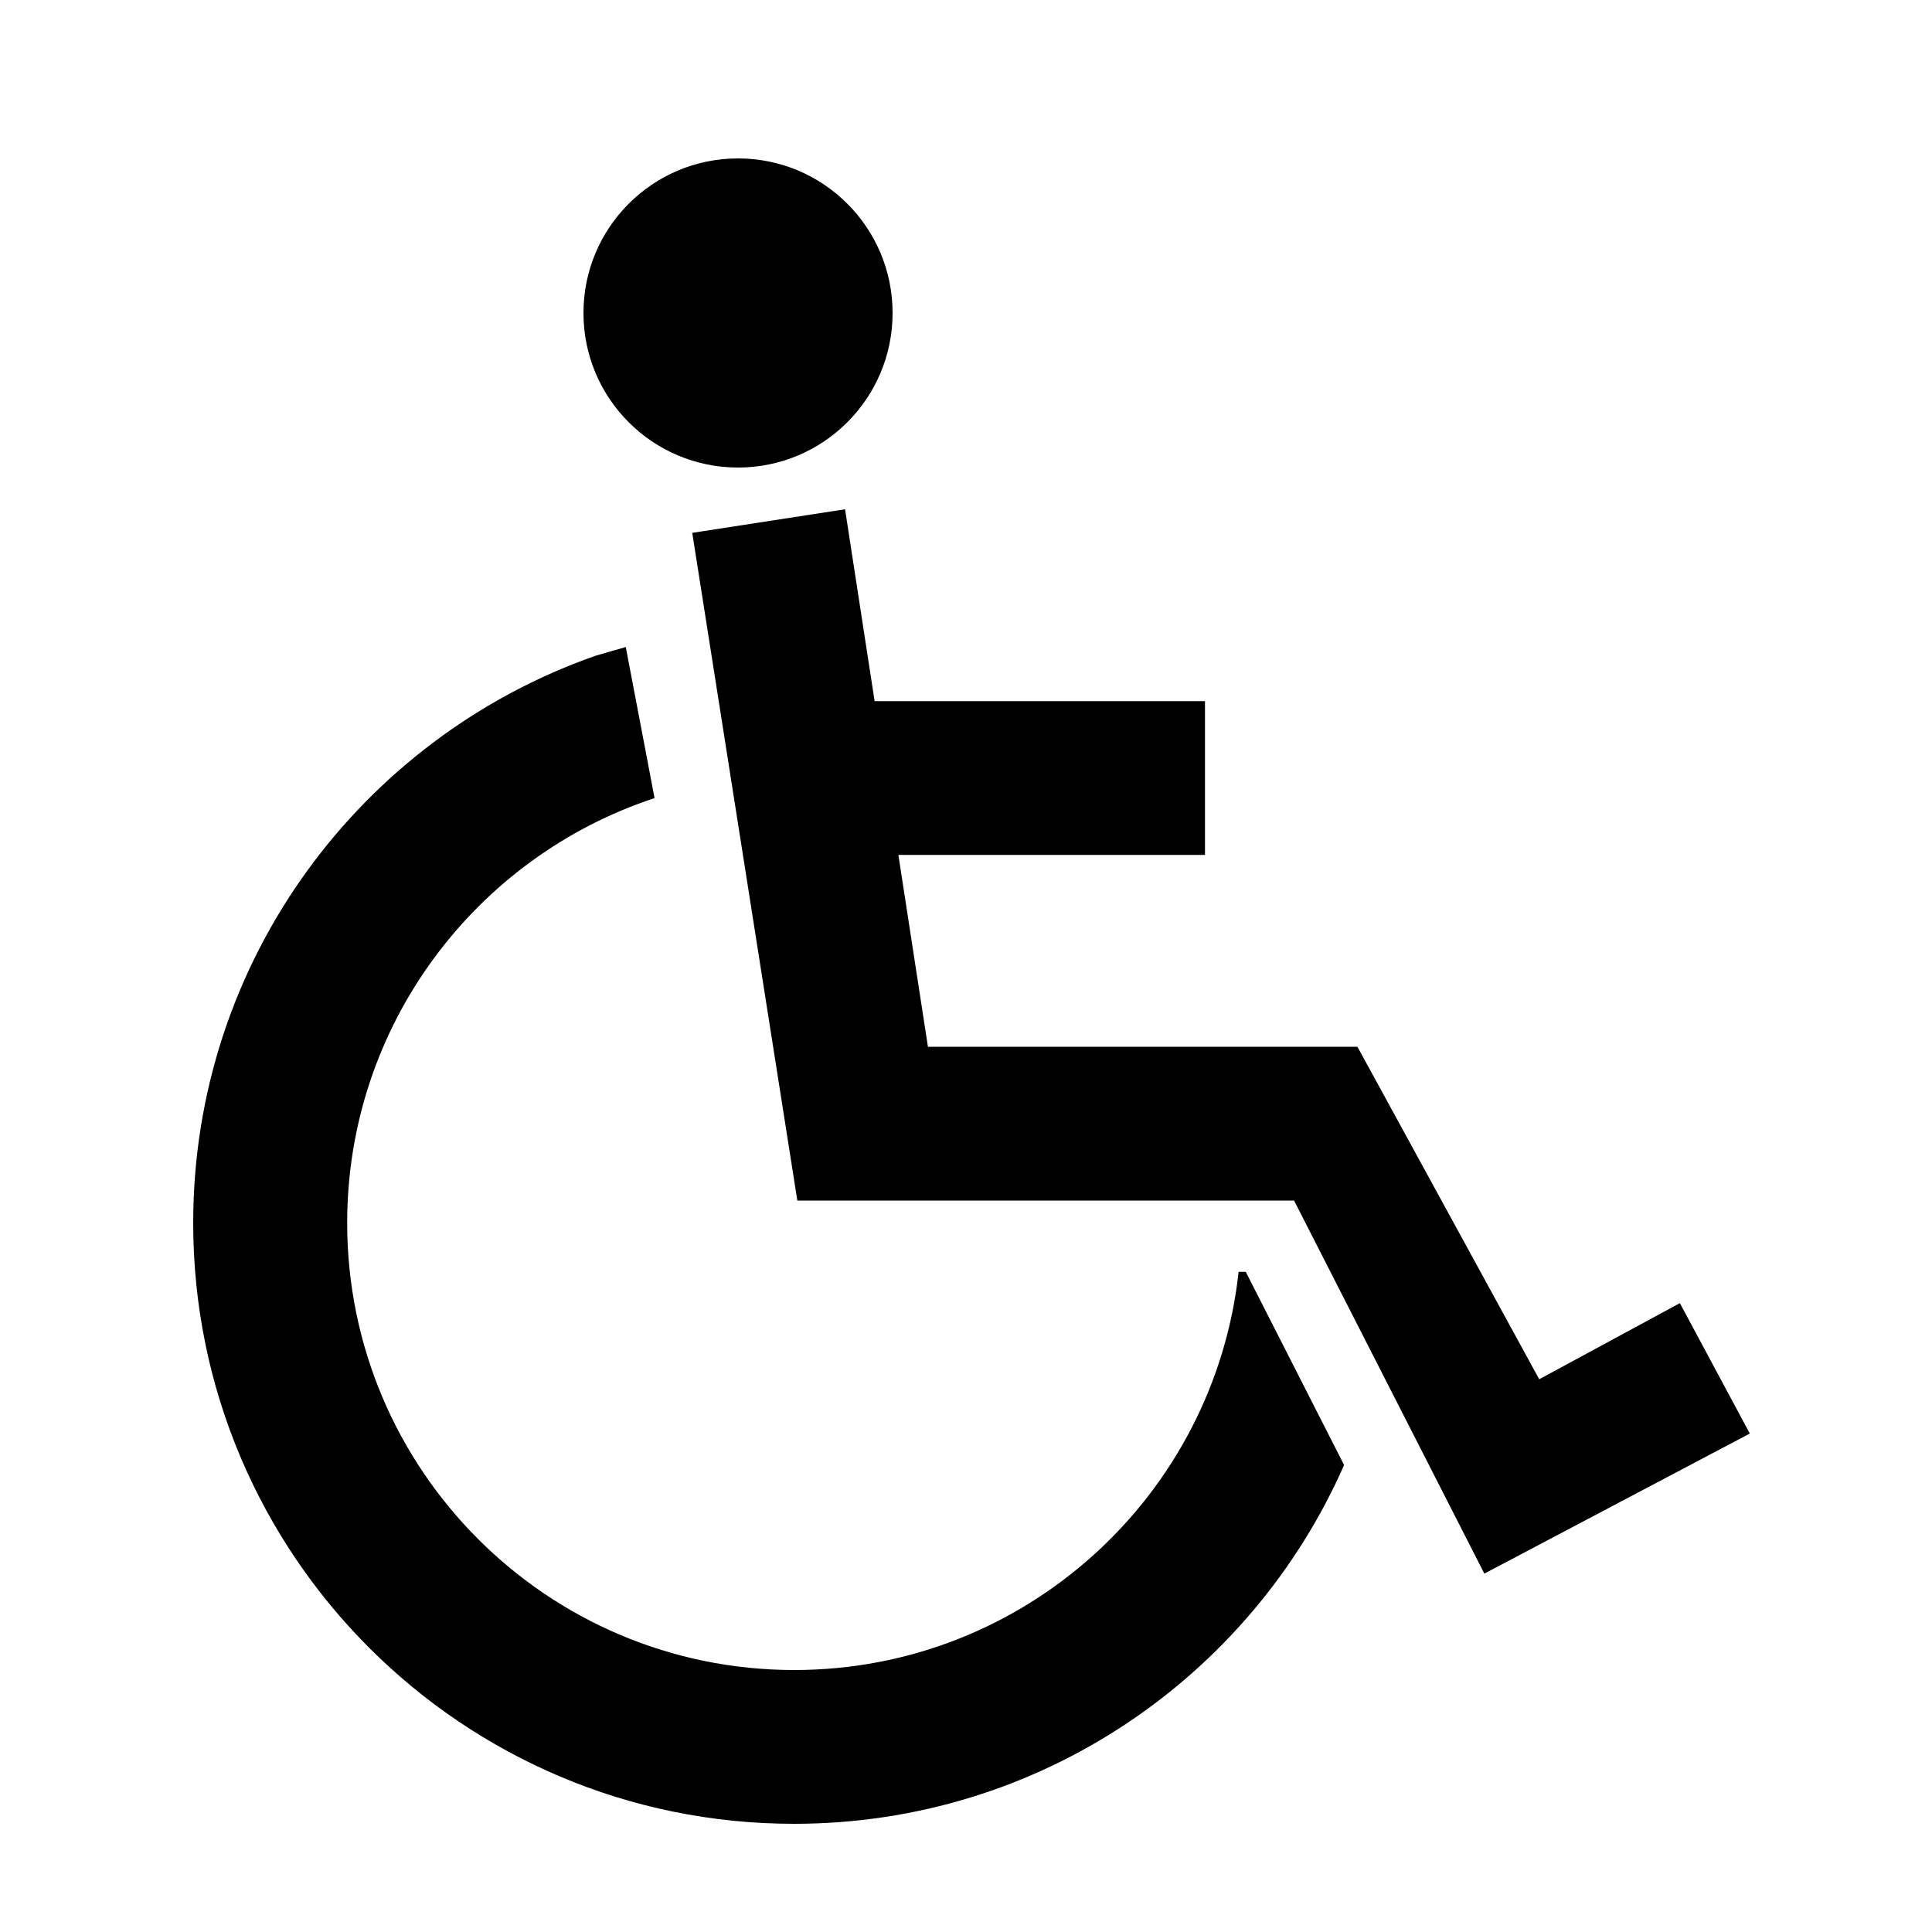
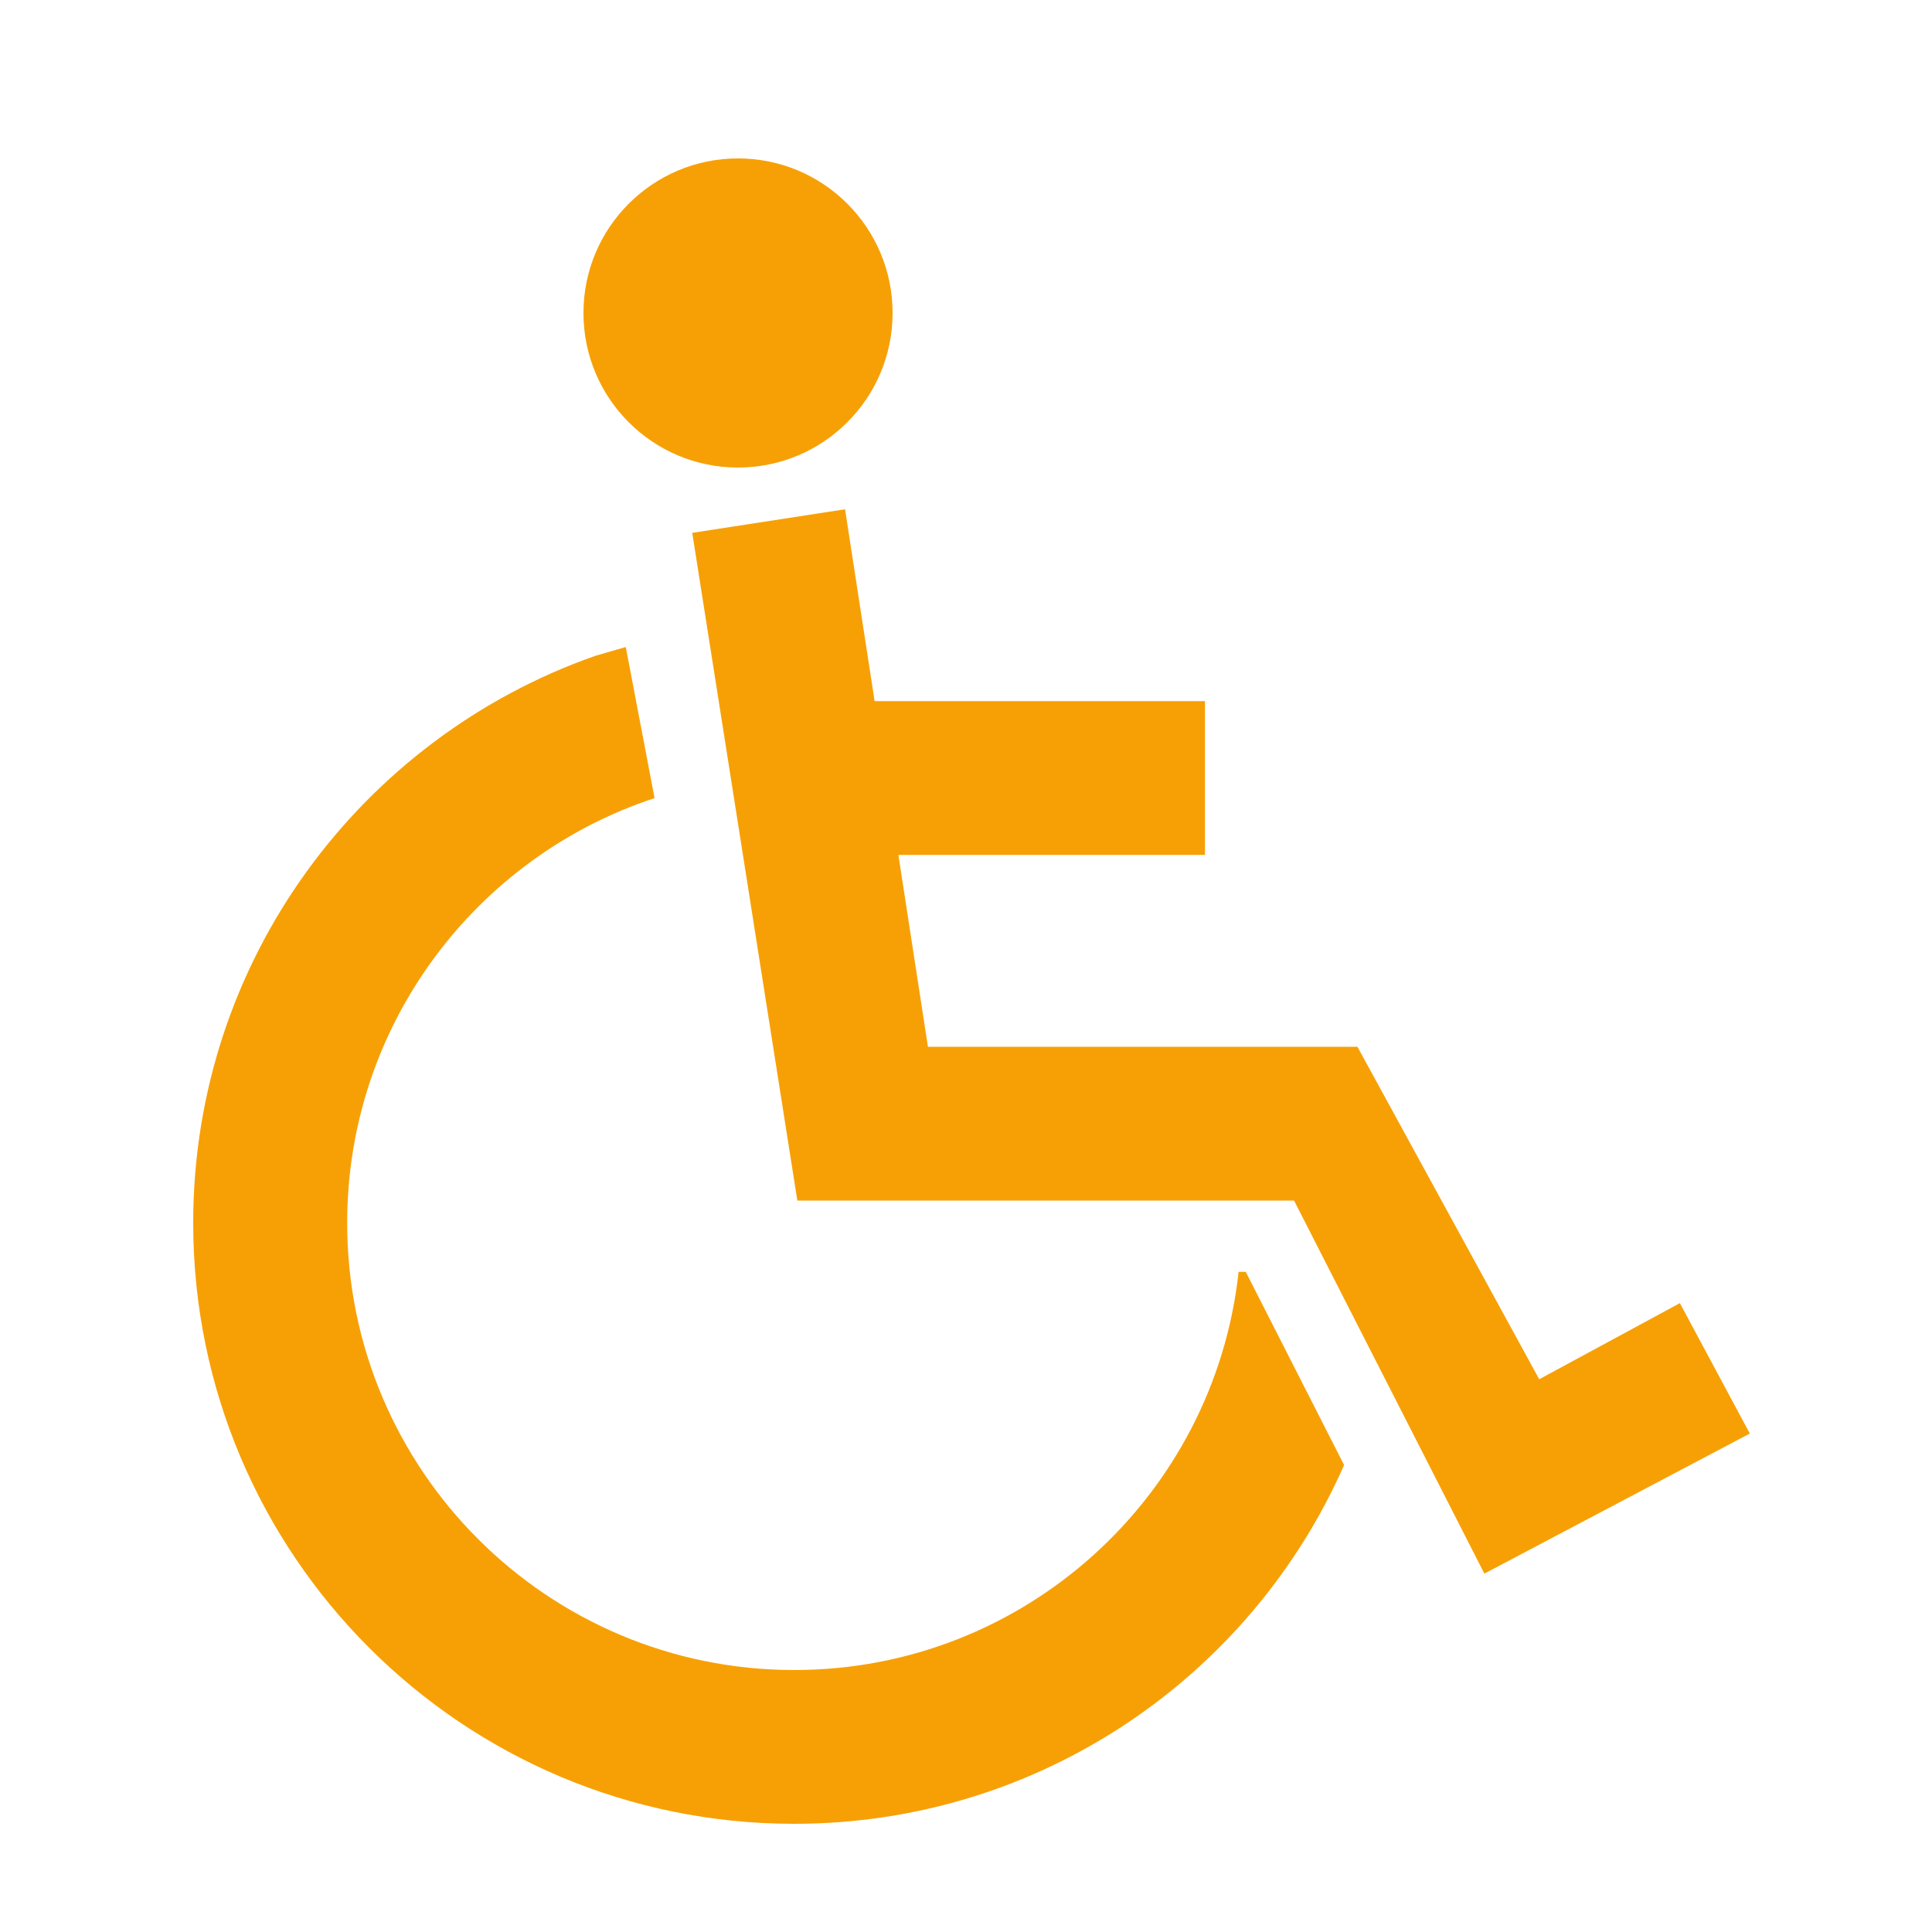
- <svg xmlns="http://www.w3.org/2000/svg" height="300px" width="300px" fill="#000000" version="1.1" x="0px" y="0px" viewBox="0 0 1000 1000" style="enable-background:new 0 0 1000 1000;" xml:space="preserve">
-   <circle cx="382" cy="162" r="80" />
-   <polygon points="869.5,674.5 796.7,713.9 702.6,541.8 701.8,541.8 658.2,541.8 480.3,541.8 465,442.5 623.7,442.5 623.7,362.9   452.7,362.9 437.4,263.6 358.3,275.8 412.7,621.4 658.2,621.4 669.8,621.4 768.3,814.5 905.7,742 " />
+ <svg xmlns="http://www.w3.org/2000/svg" version="1.1" id="Layer_1" x="0px" y="0px" viewBox="0 0 300 300" style="enable-background:new 0 0 300 300;" xml:space="preserve">
+   <style type="text/css">
+ 	.st0{fill:#F7A005;}
+ </style>
+   <circle class="st0" cx="114.6" cy="48.6" r="24" />
+   <polygon class="st0" points="260.85,202.35 239.01,214.17 210.78,162.54 210.54,162.54 197.46,162.54 144.09,162.54 139.5,132.75   187.11,132.75 187.11,108.87 135.81,108.87 131.22,79.08 107.49,82.74 123.81,186.42 197.46,186.42 200.94,186.42 230.49,244.35   271.71,222.6 " />
  <g>
-     <path d="M721.2,656.2c0-0.3,0.1-0.7,0.1-1h-0.6L721.2,656.2z" />
-     <path d="M644.8,658.3h-3.7c-12.6,115.9-110.8,206.1-230,206.1c-127.8,0-231.4-103.6-231.4-231.4c0-102.5,66.7-189.5,159.1-219.9   l-14.9-78.2c-1.9,0.6-13.7,3.9-15.6,4.5C186.9,381.9,100,497.3,100,633c0,171.8,139.3,311,311,311c127.2,0,236.5-76.3,284.7-185.7   L644.8,658.3z" />
+     <path class="st0" d="M216.36,196.86c0-0.09,0.03-0.21,0.03-0.3h-0.18L216.36,196.86z" />
+     <path class="st0" d="M193.44,197.49h-1.11c-3.78,34.77-33.24,61.83-69,61.83c-38.34,0-69.42-31.08-69.42-69.42   c0-30.75,20.01-56.85,47.73-65.97l-4.47-23.46c-0.57,0.18-4.11,1.17-4.68,1.35C56.07,114.57,30,149.19,30,189.9   c0,51.54,41.79,93.3,93.3,93.3c38.16,0,70.95-22.89,85.41-55.71L193.44,197.49z" />
  </g>
</svg>
